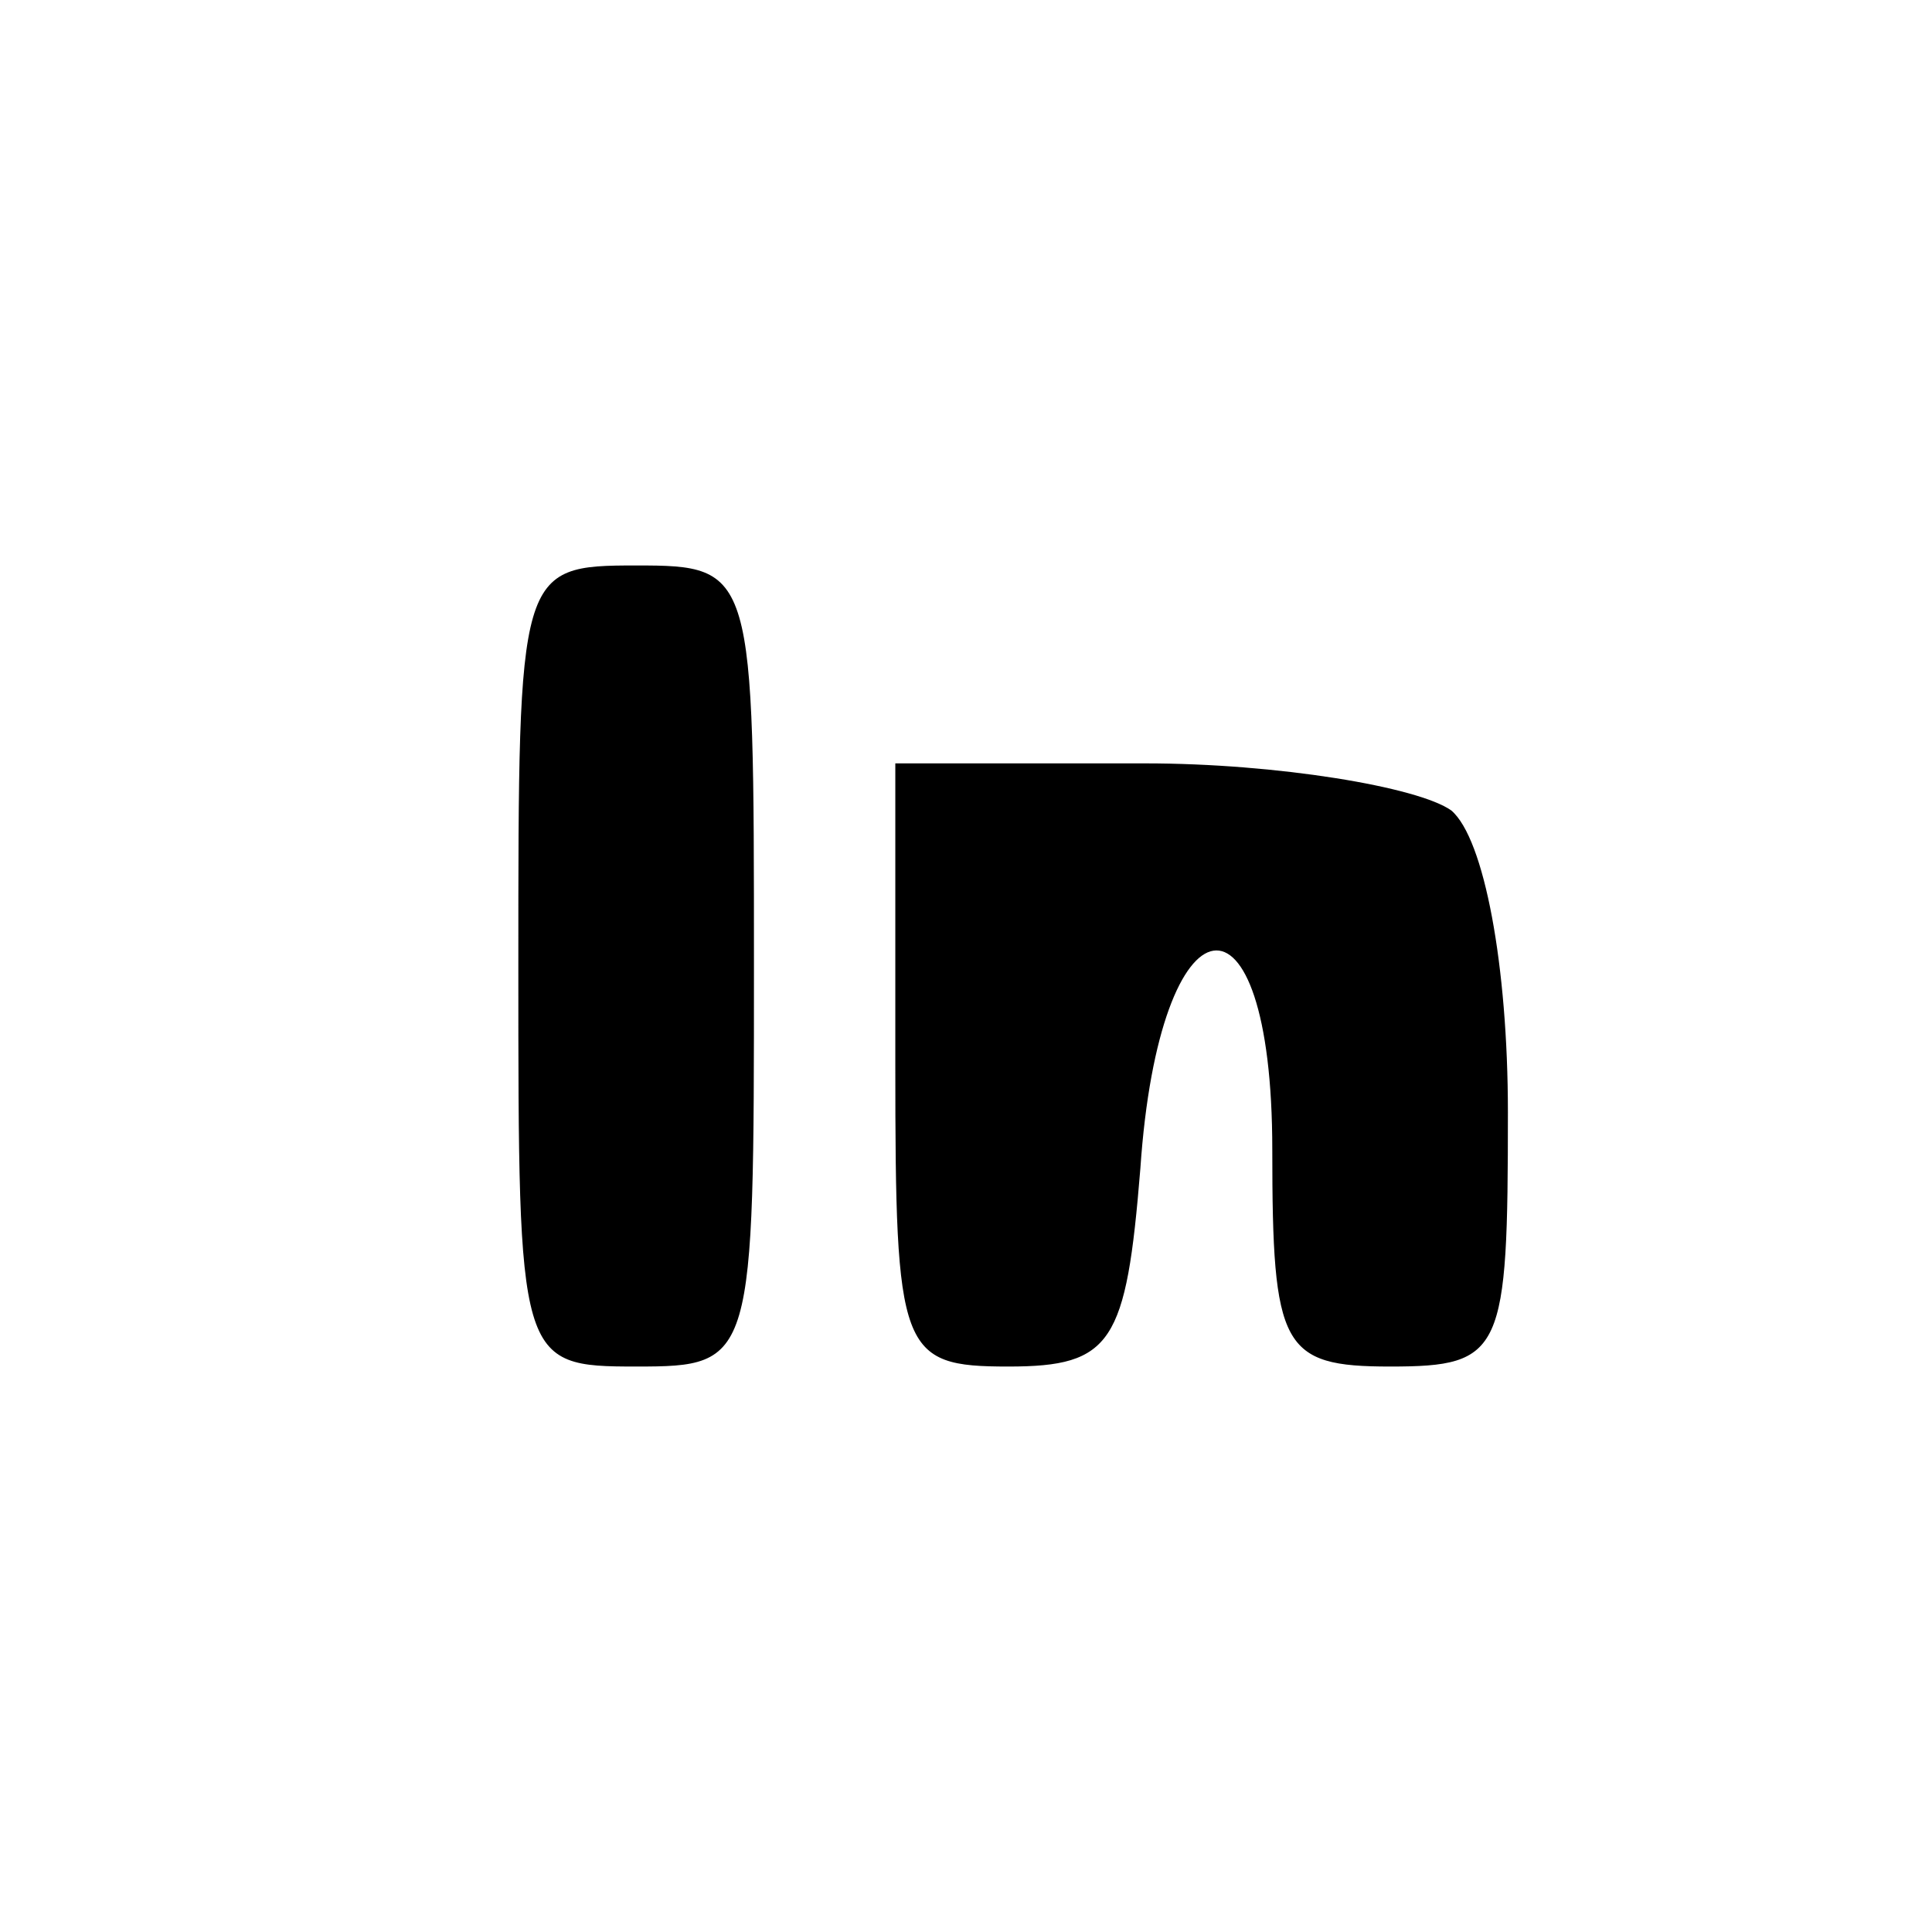
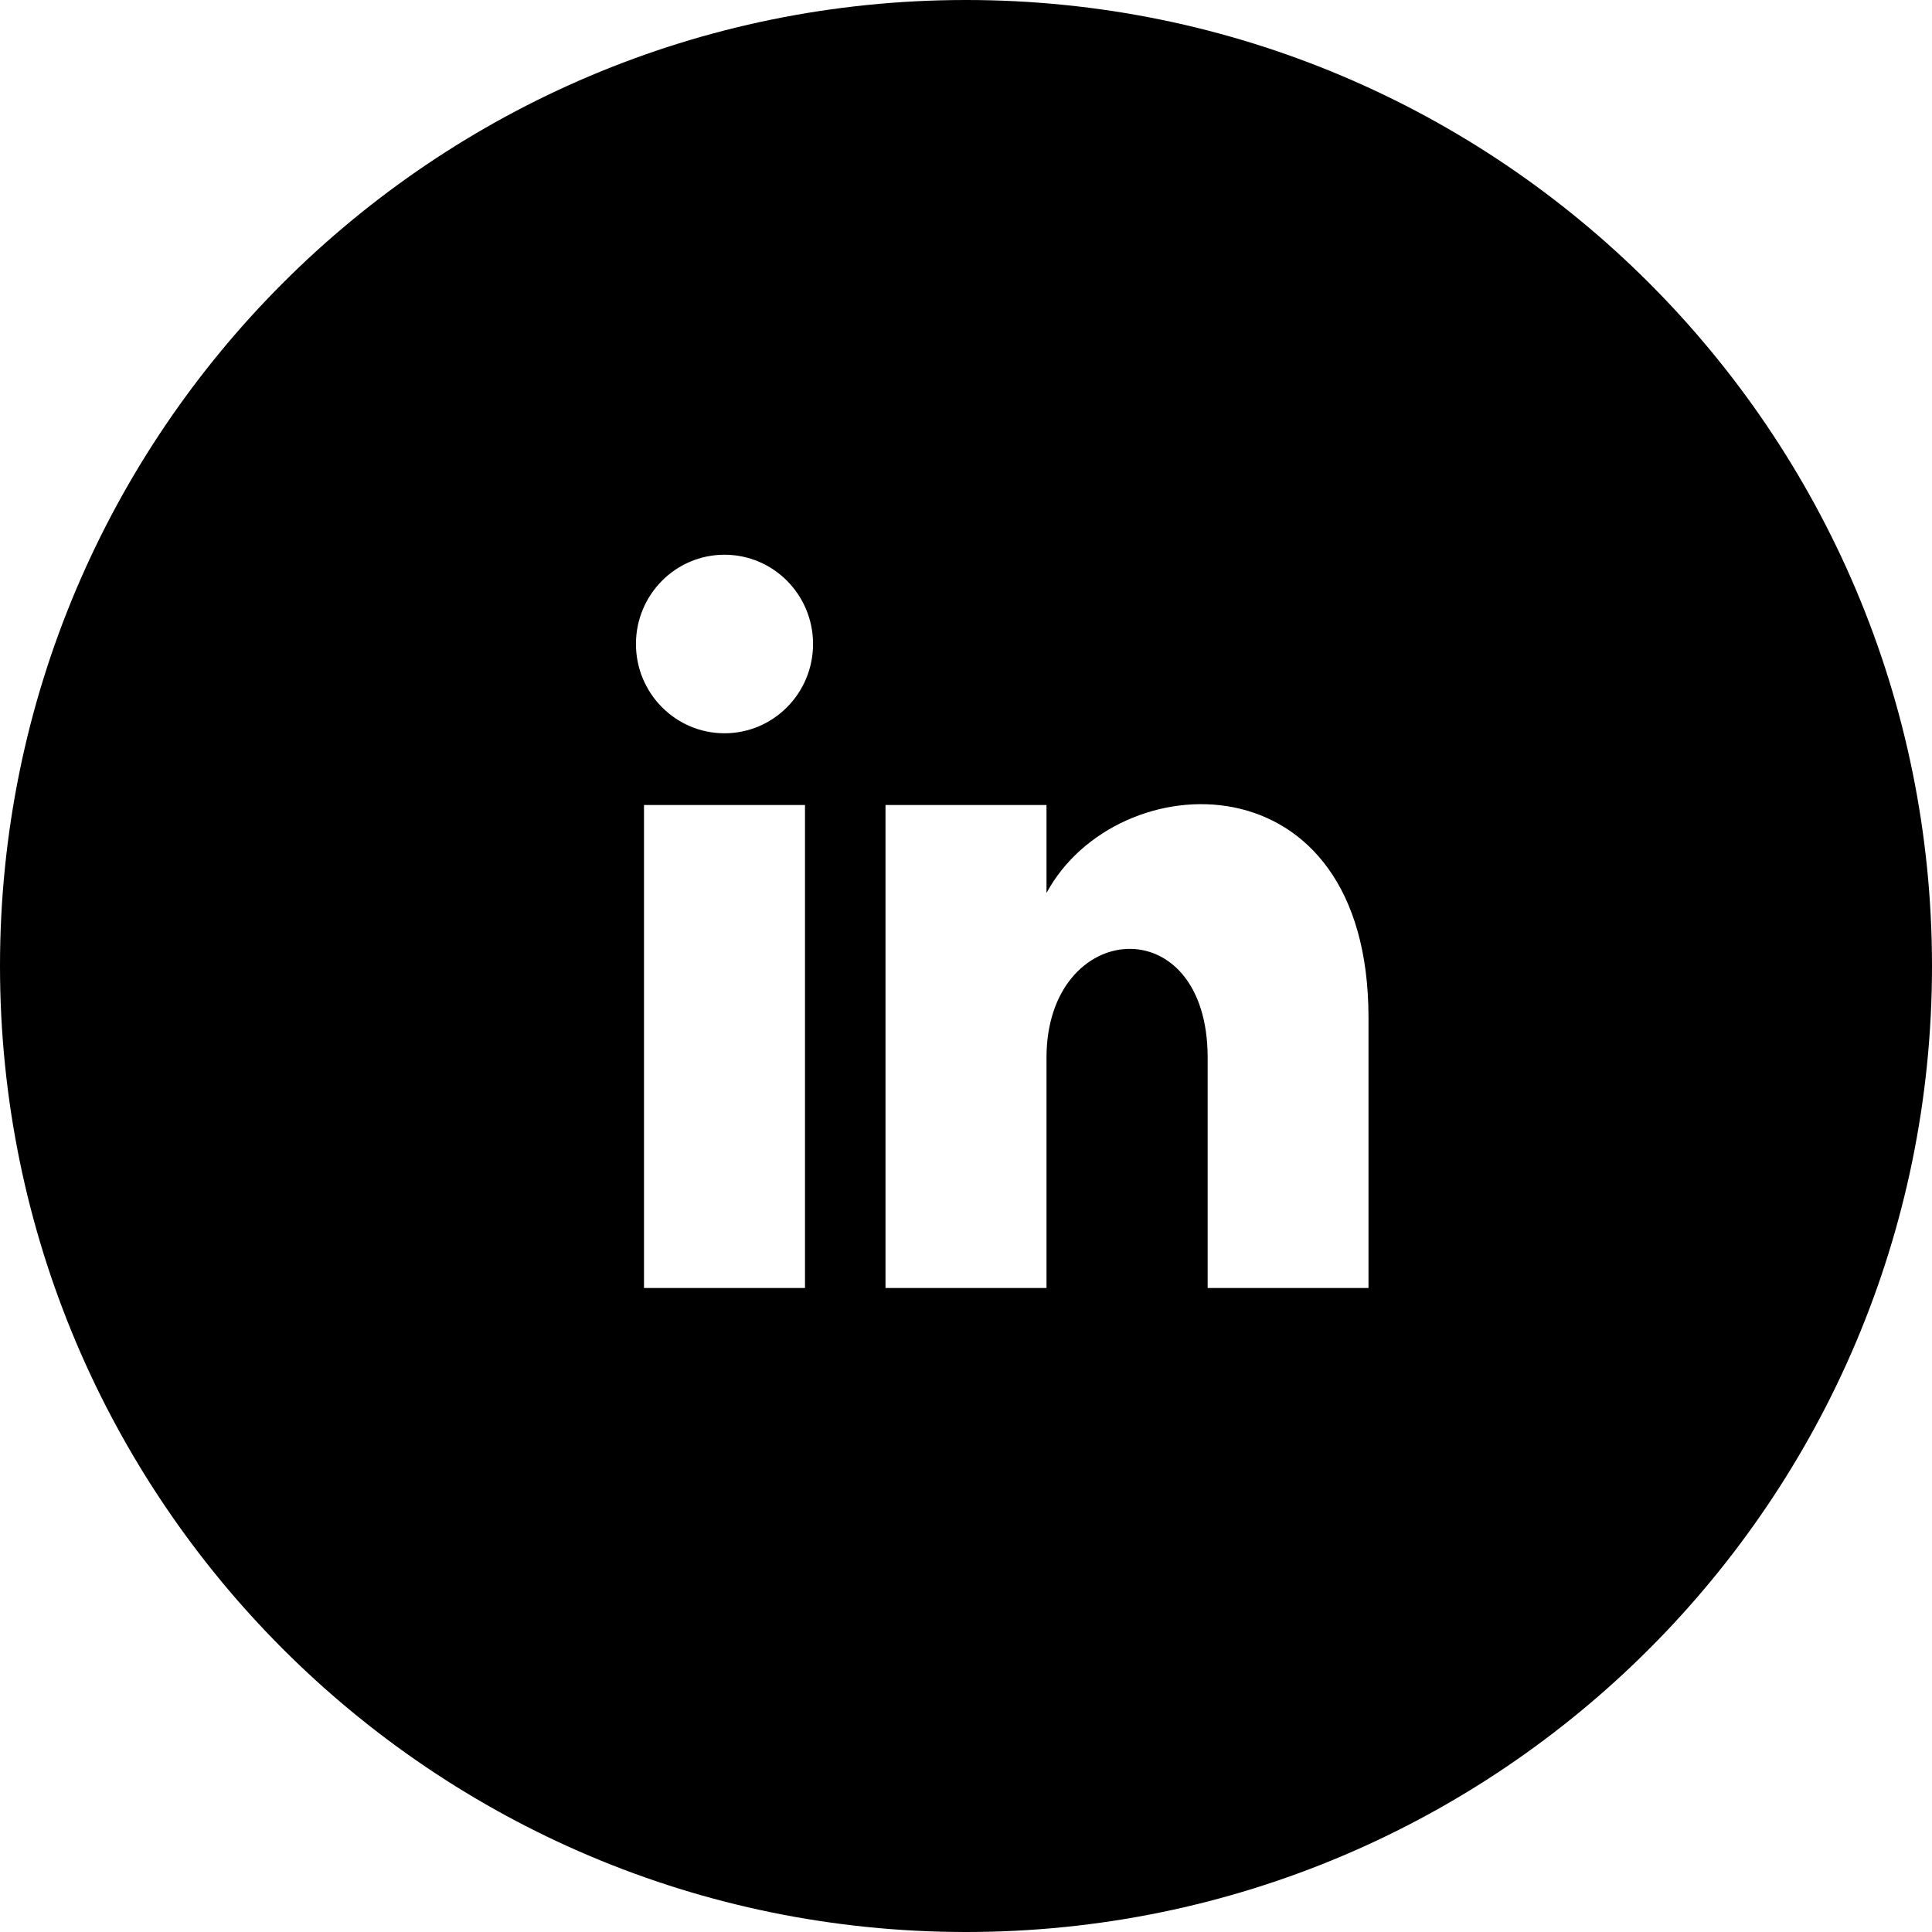
- <svg xmlns="http://www.w3.org/2000/svg" version="1.0" width="54.667" height="54.667" viewBox="0 0 41 41">
-   <path d="M11 20.5c0 8.4 0 8.5 2.5 8.5s2.5-.1 2.5-8.5 0-8.5-2.5-8.5-2.5.1-2.5 8.5zm8 2.1c0 6.1.1 6.4 2.4 6.4 2.2 0 2.5-.5 2.8-4.2.4-5.9 2.8-6.3 2.8-.4 0 4.2.2 4.6 2.5 4.6 2.4 0 2.5-.3 2.5-5.4 0-3.1-.5-5.8-1.2-6.4-.7-.5-3.7-1-6.5-1H19v6.4z" />
+ <svg xmlns="http://www.w3.org/2000/svg" width="24" height="24">
+   <path d="M12 0C5.373 0 0 5.373 0 12s5.373 12 12 12 12-5.373 12-12S18.627 0 12 0zm-2 16H8v-6h2v6zM9 9.109c-.607 0-1.1-.496-1.1-1.109 0-.612.492-1.109 1.1-1.109s1.1.497 1.1 1.109c0 .613-.493 1.109-1.1 1.109zM17 16h-1.998v-2.861c0-1.881-2.002-1.722-2.002 0V16h-2v-6h2v1.093c.872-1.616 4-1.736 4 1.548V16z" />
</svg>
